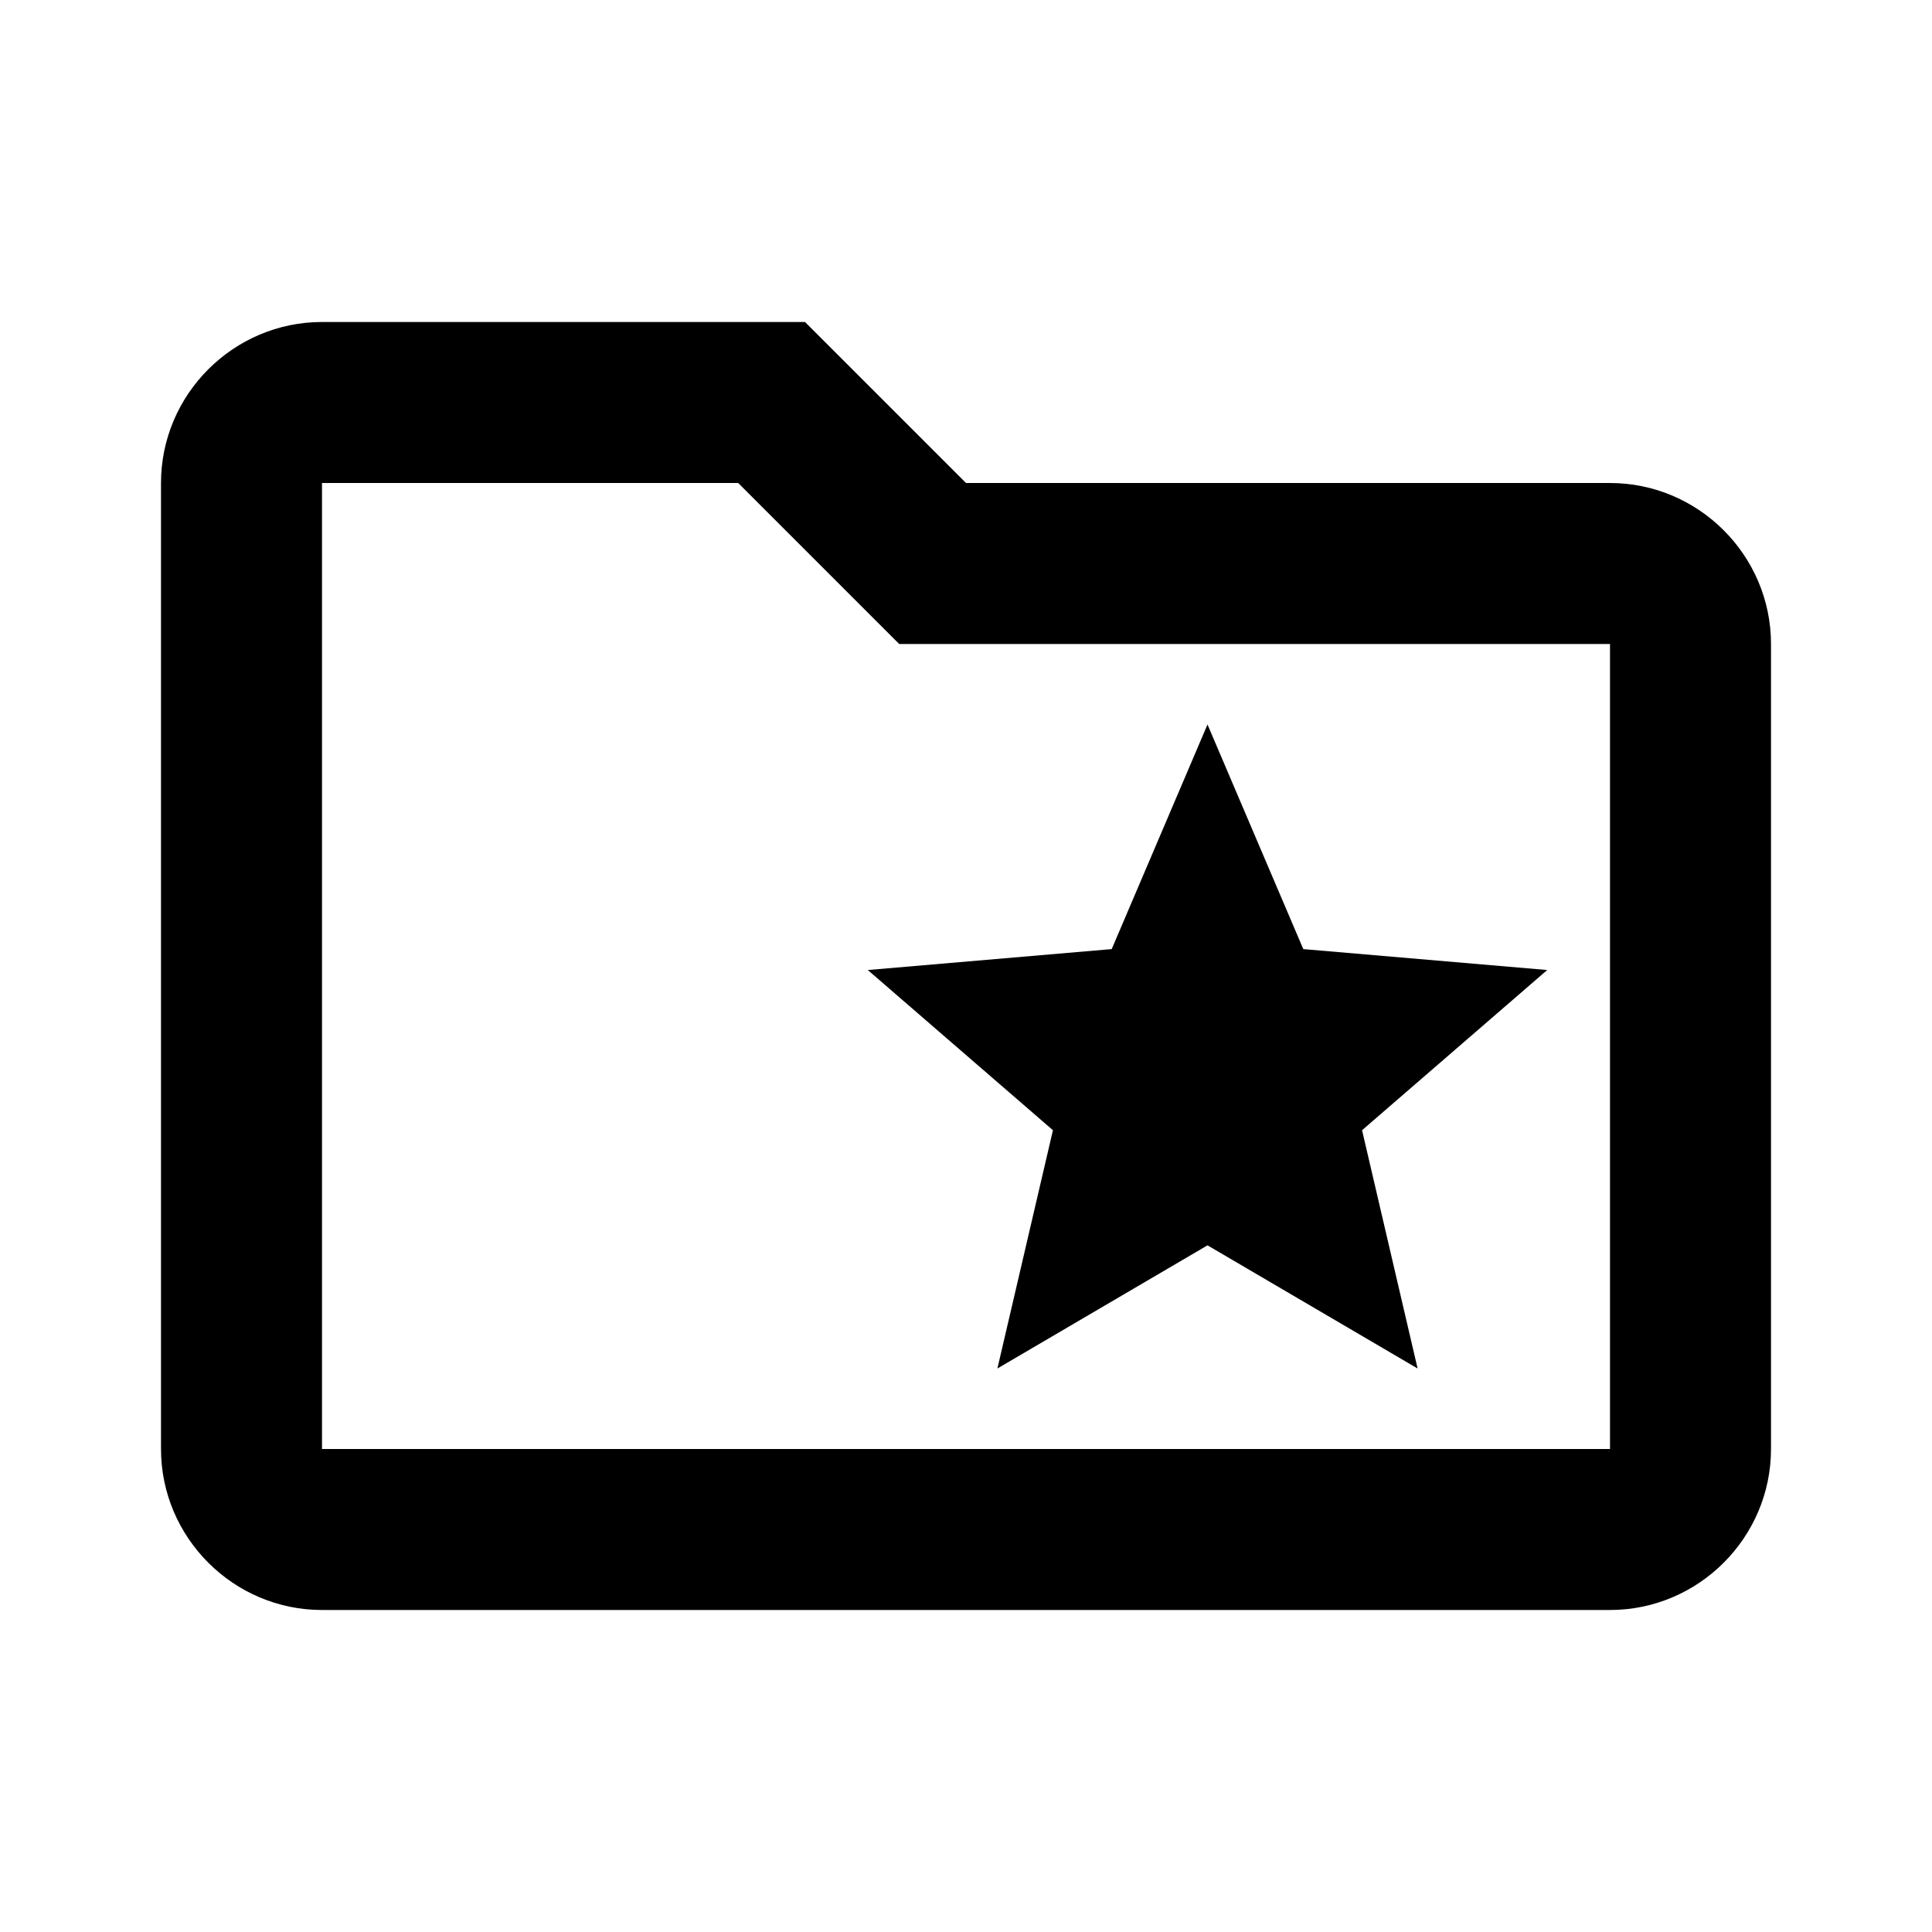
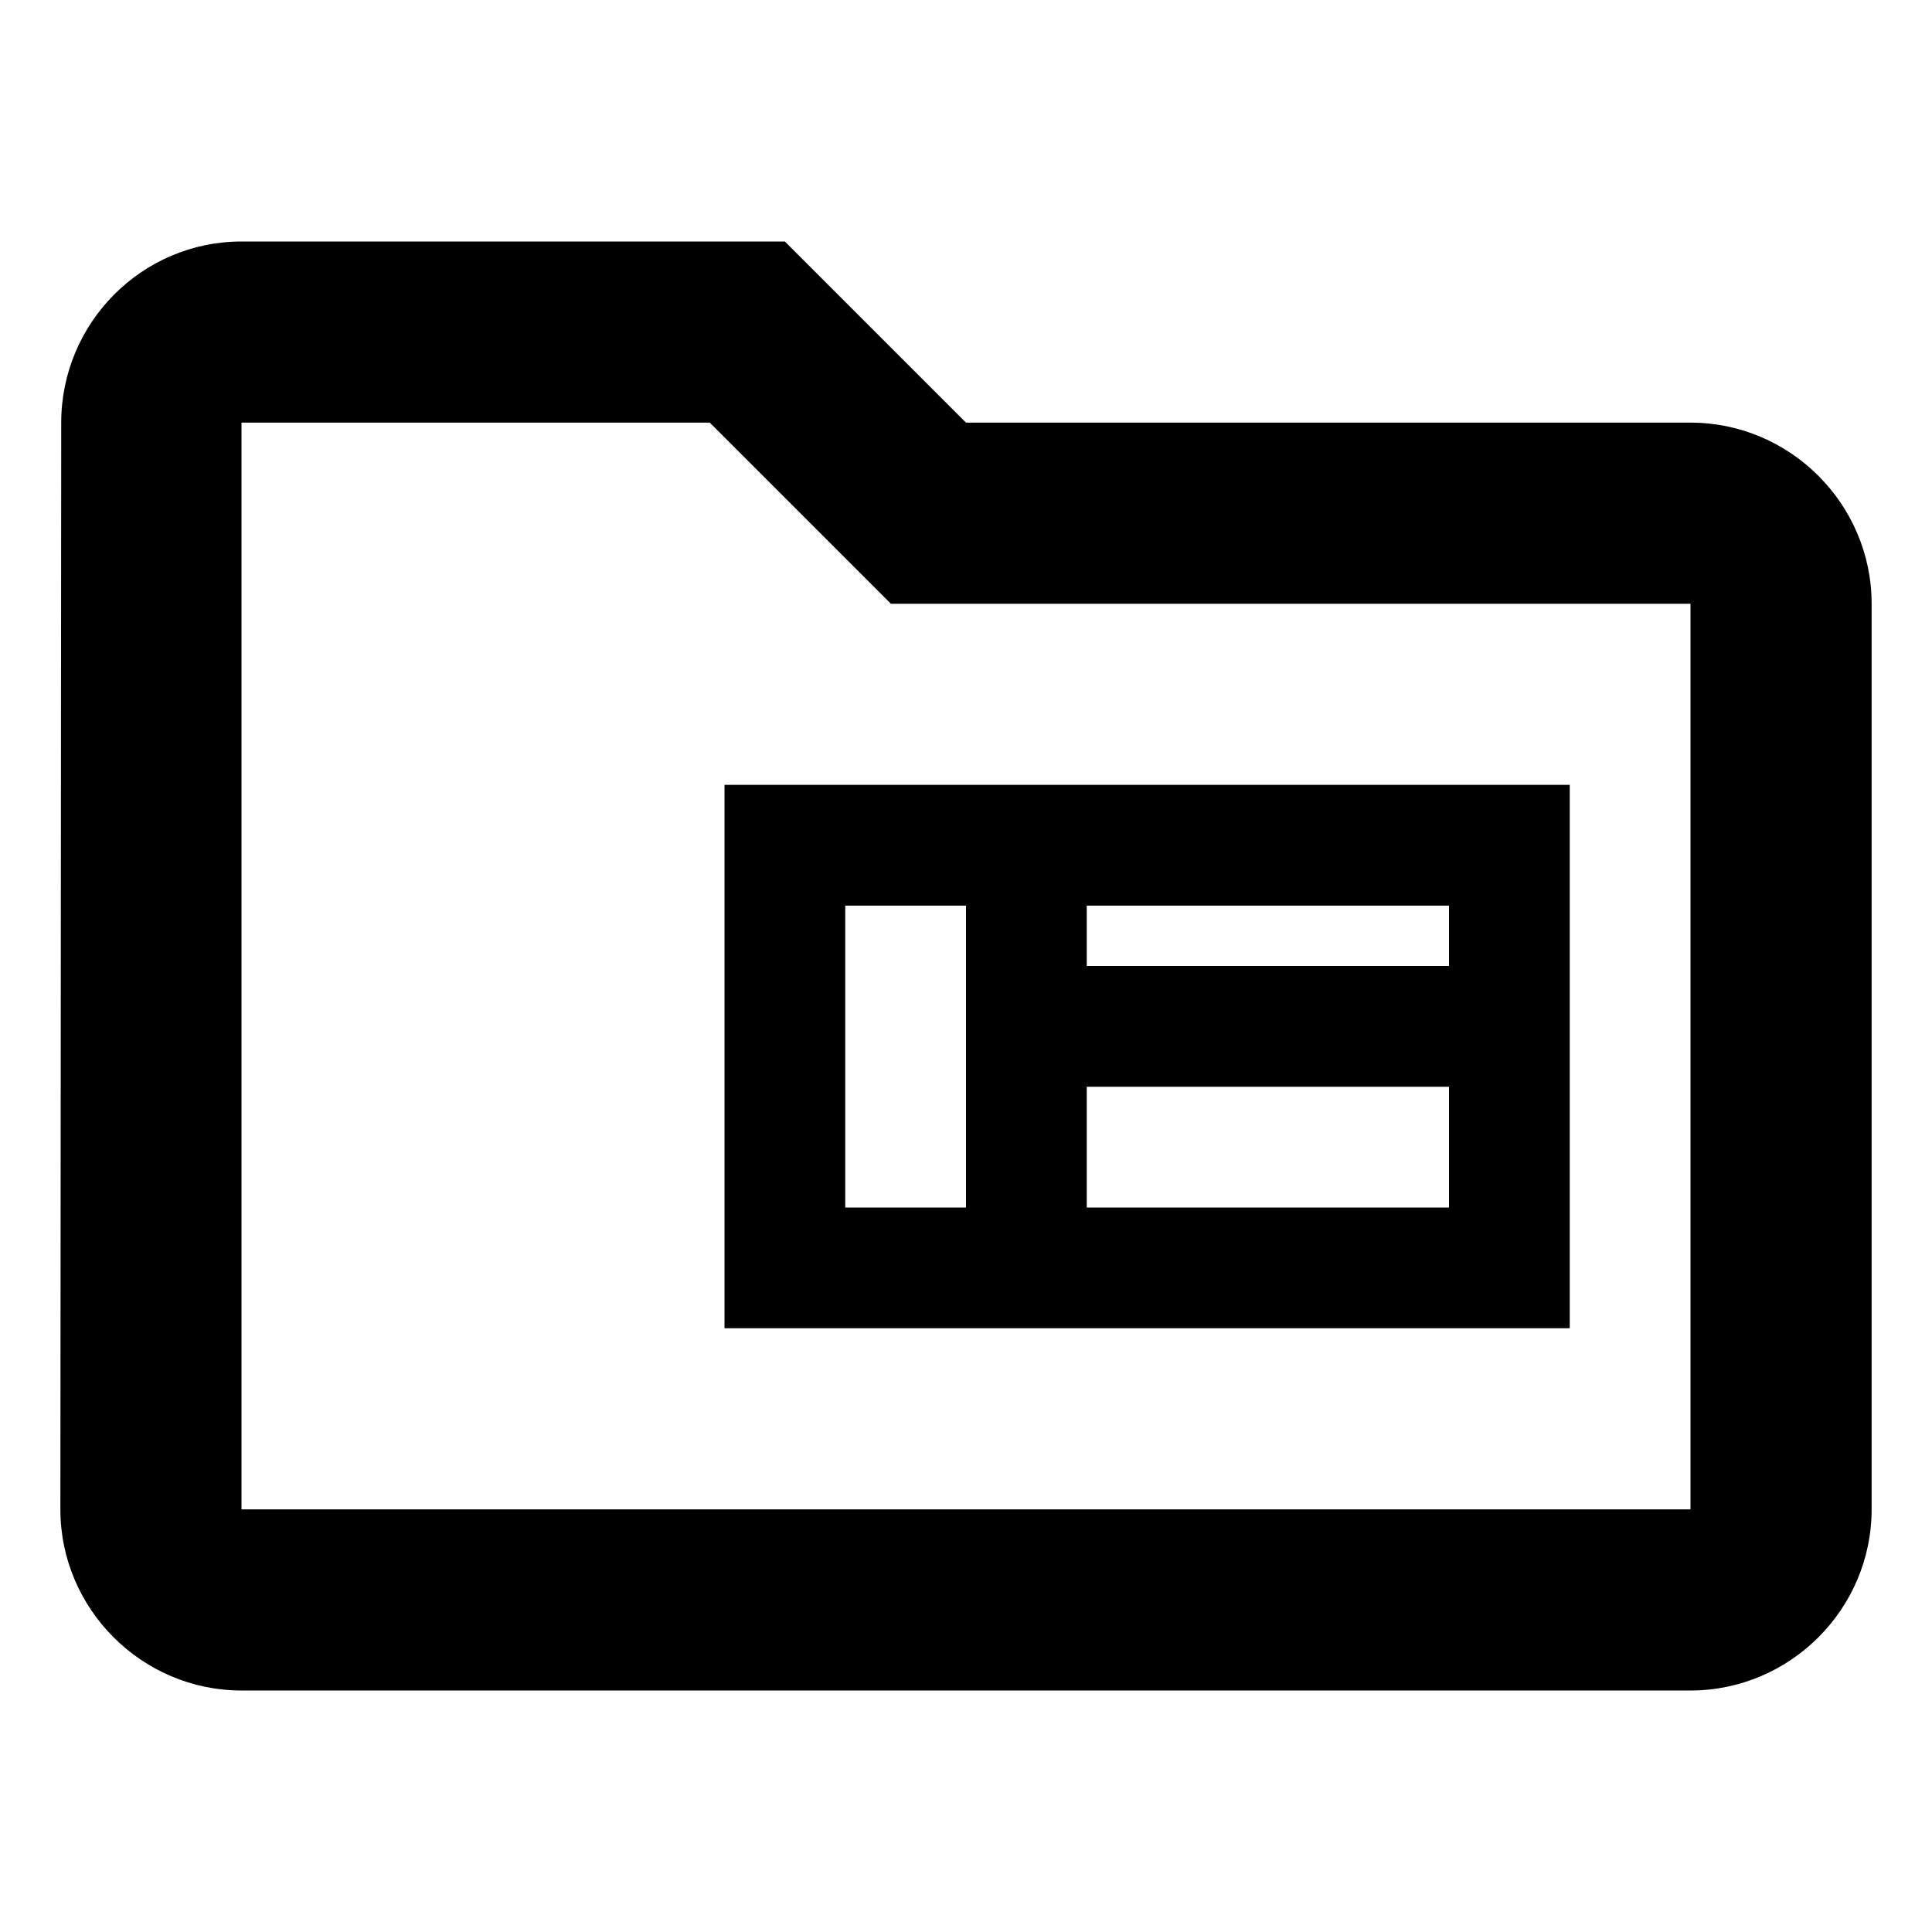
- <svg xmlns="http://www.w3.org/2000/svg" height="24" viewBox="0 0 24 24" width="24">
-   <path d="M0 0h24v24H0V0z" fill="none" />
-   <path d="M20 6h-8l-2-2H4c-1.1 0-2 .9-2 2v12c0 1.1.9 2 2 2h16c1.1 0 2-.9 2-2V8c0-1.1-.9-2-2-2zm0 12H4V6h5.17l2 2H20v10zm-6.92-3.96L12.39 17 15 15.47 17.61 17l-.69-2.96 2.3-1.99-3.03-.26L15 9l-1.19 2.79-3.03.26z" />
+ <svg xmlns="http://www.w3.org/2000/svg" width="16px" height="16px" viewBox="0 0 16 16" version="1.1">
+   <g stroke="none" stroke-width="1" fill="none" fill-rule="evenodd">
+     <path fill="currentColor" d="M14,3.5 L8,3.5 L6.5,2 L2,2 C1.175,2 0.507,2.675 0.507,3.5 L0.5,12.5 C0.5,13.325 1.175,14 2,14 L14,14 C14.825,14 15.5,13.325 15.5,12.5 L15.5,5 C15.5,4.175 14.825,3.5 14,3.5 Z M14,12.5 L2,12.5 L2,3.5 L5.878,3.5 L7.378,5 L14,5 L14,12.5 Z M13,6.5 L13,11 L6,11 L6,6.5 L13,6.5 Z M8,7.5 L7,7.5 L7,10 L8,10 L8,7.5 Z M12,9 L9,9 L9,10 L12,10 L12,9 Z M12,7.5 L9,7.5 L9,8 L12,8 L12,7.5 Z" />
+   </g>
</svg>
